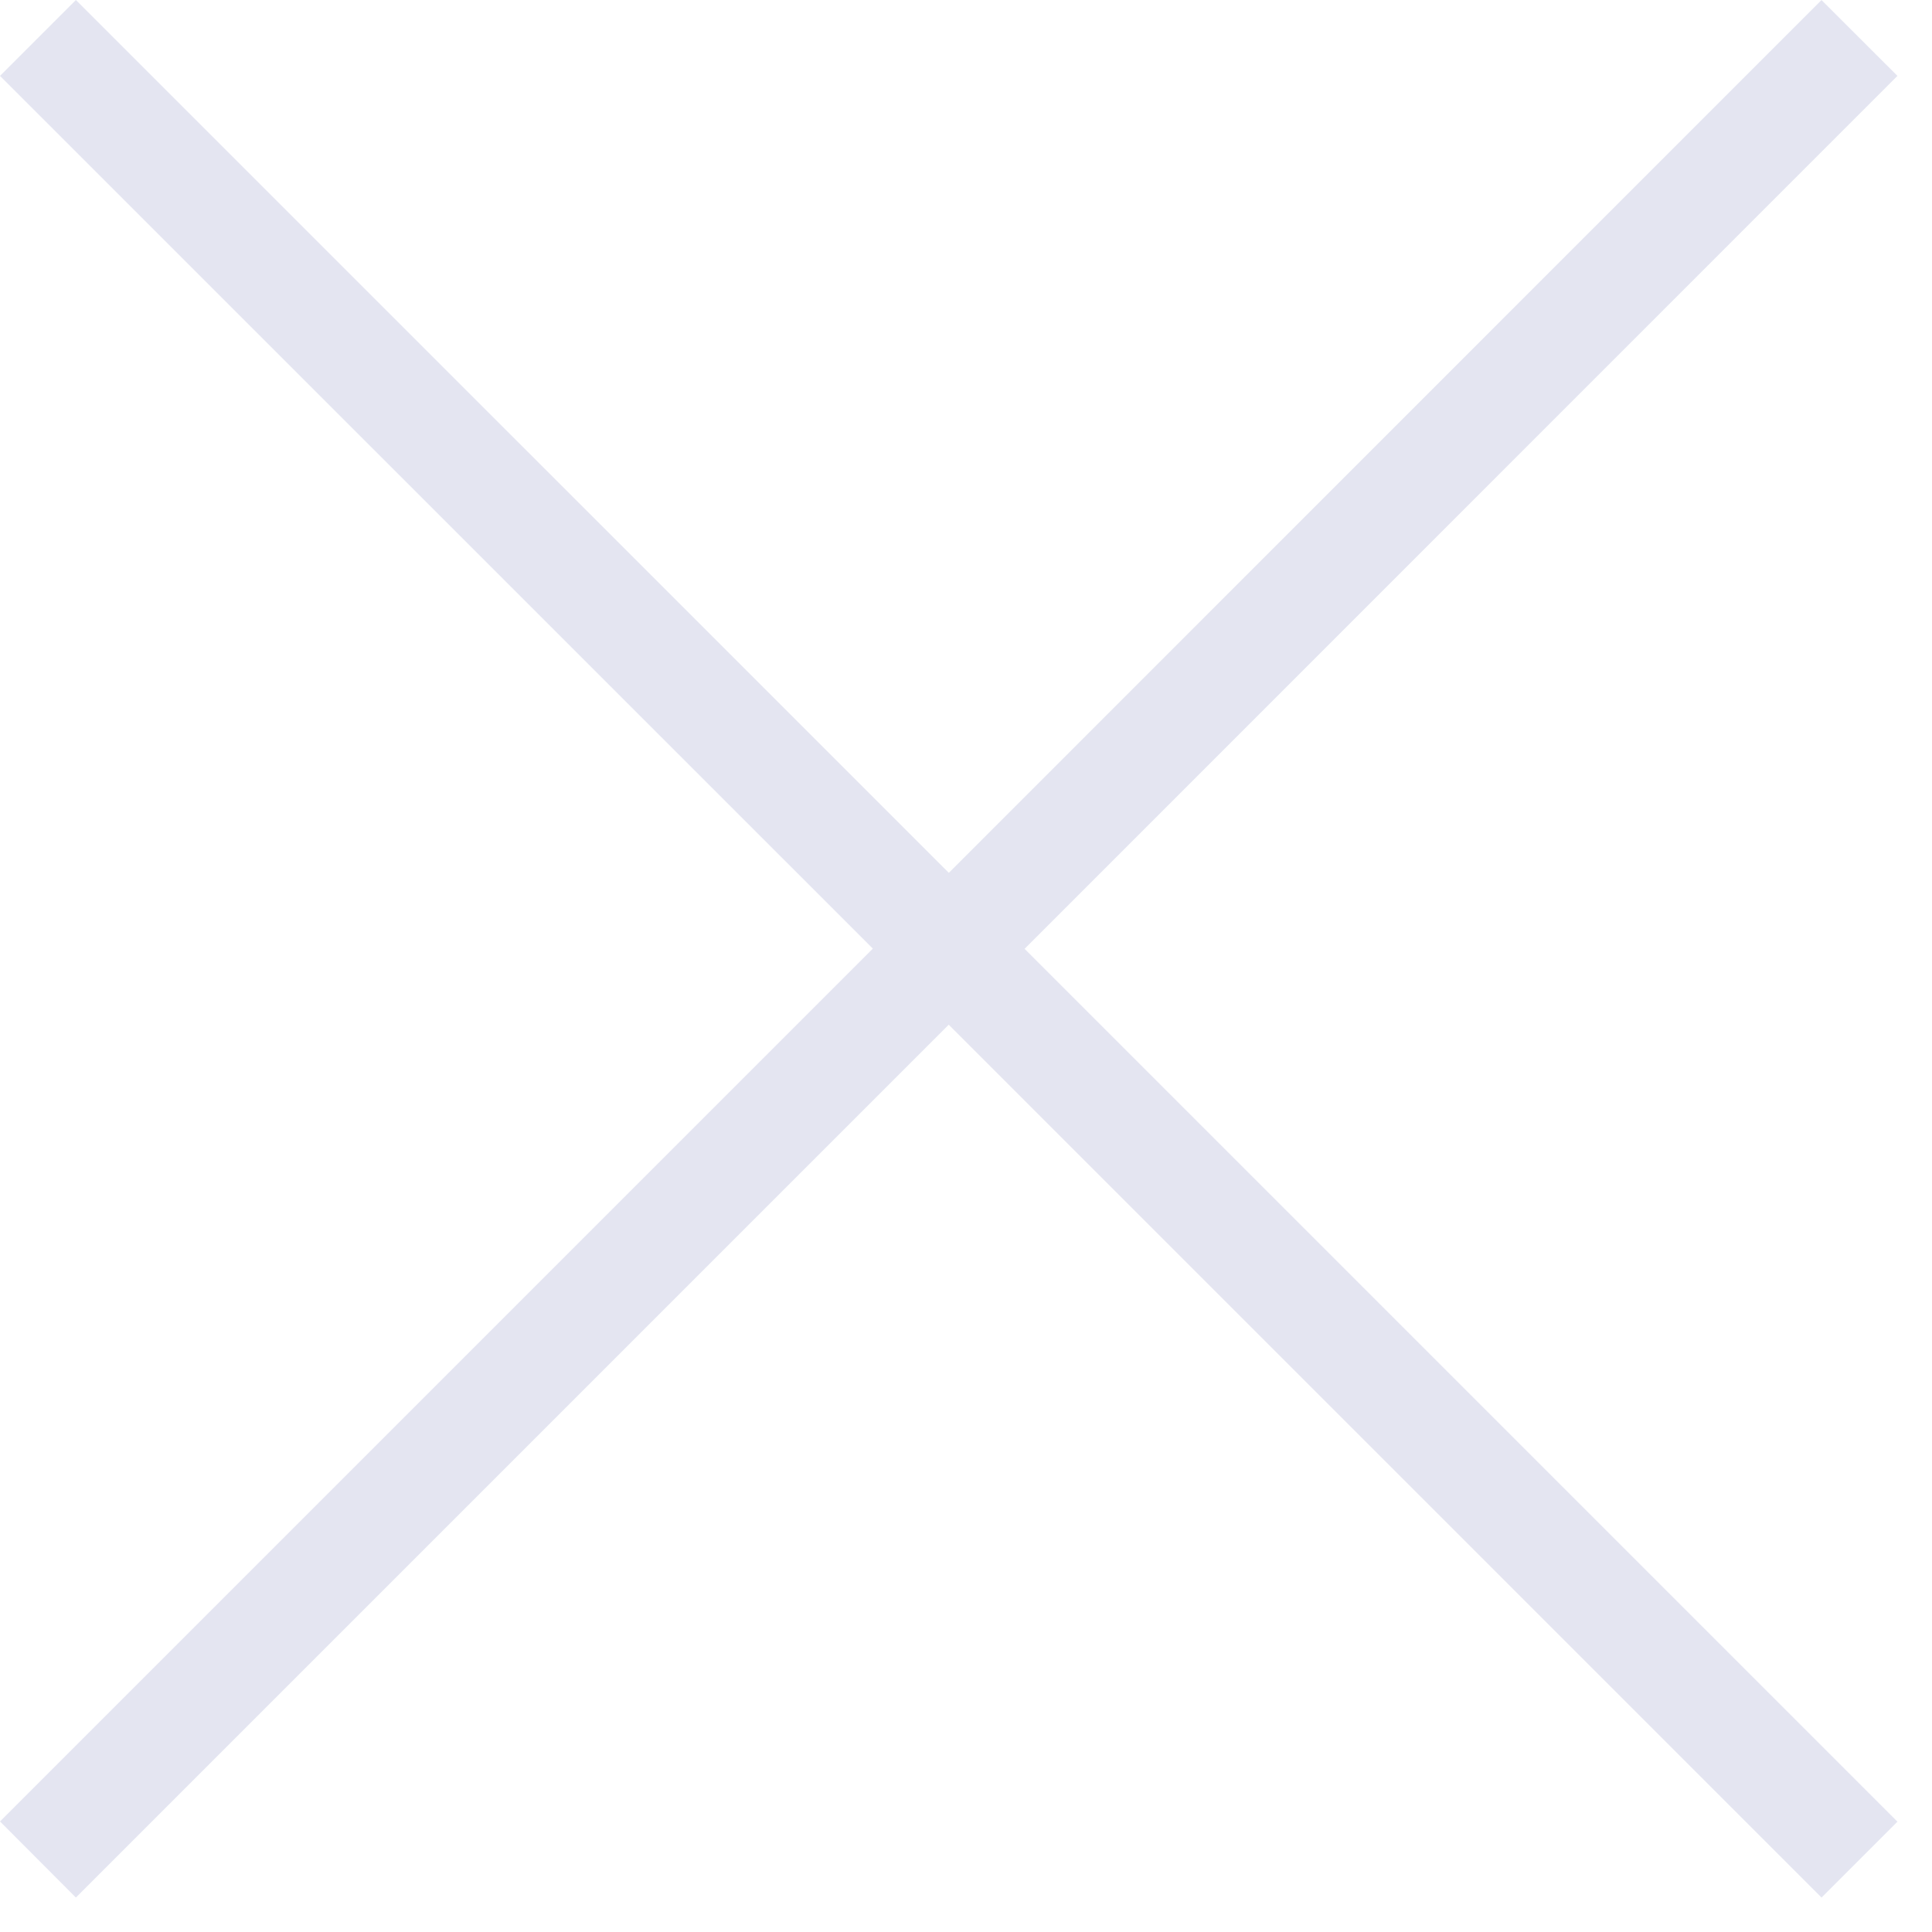
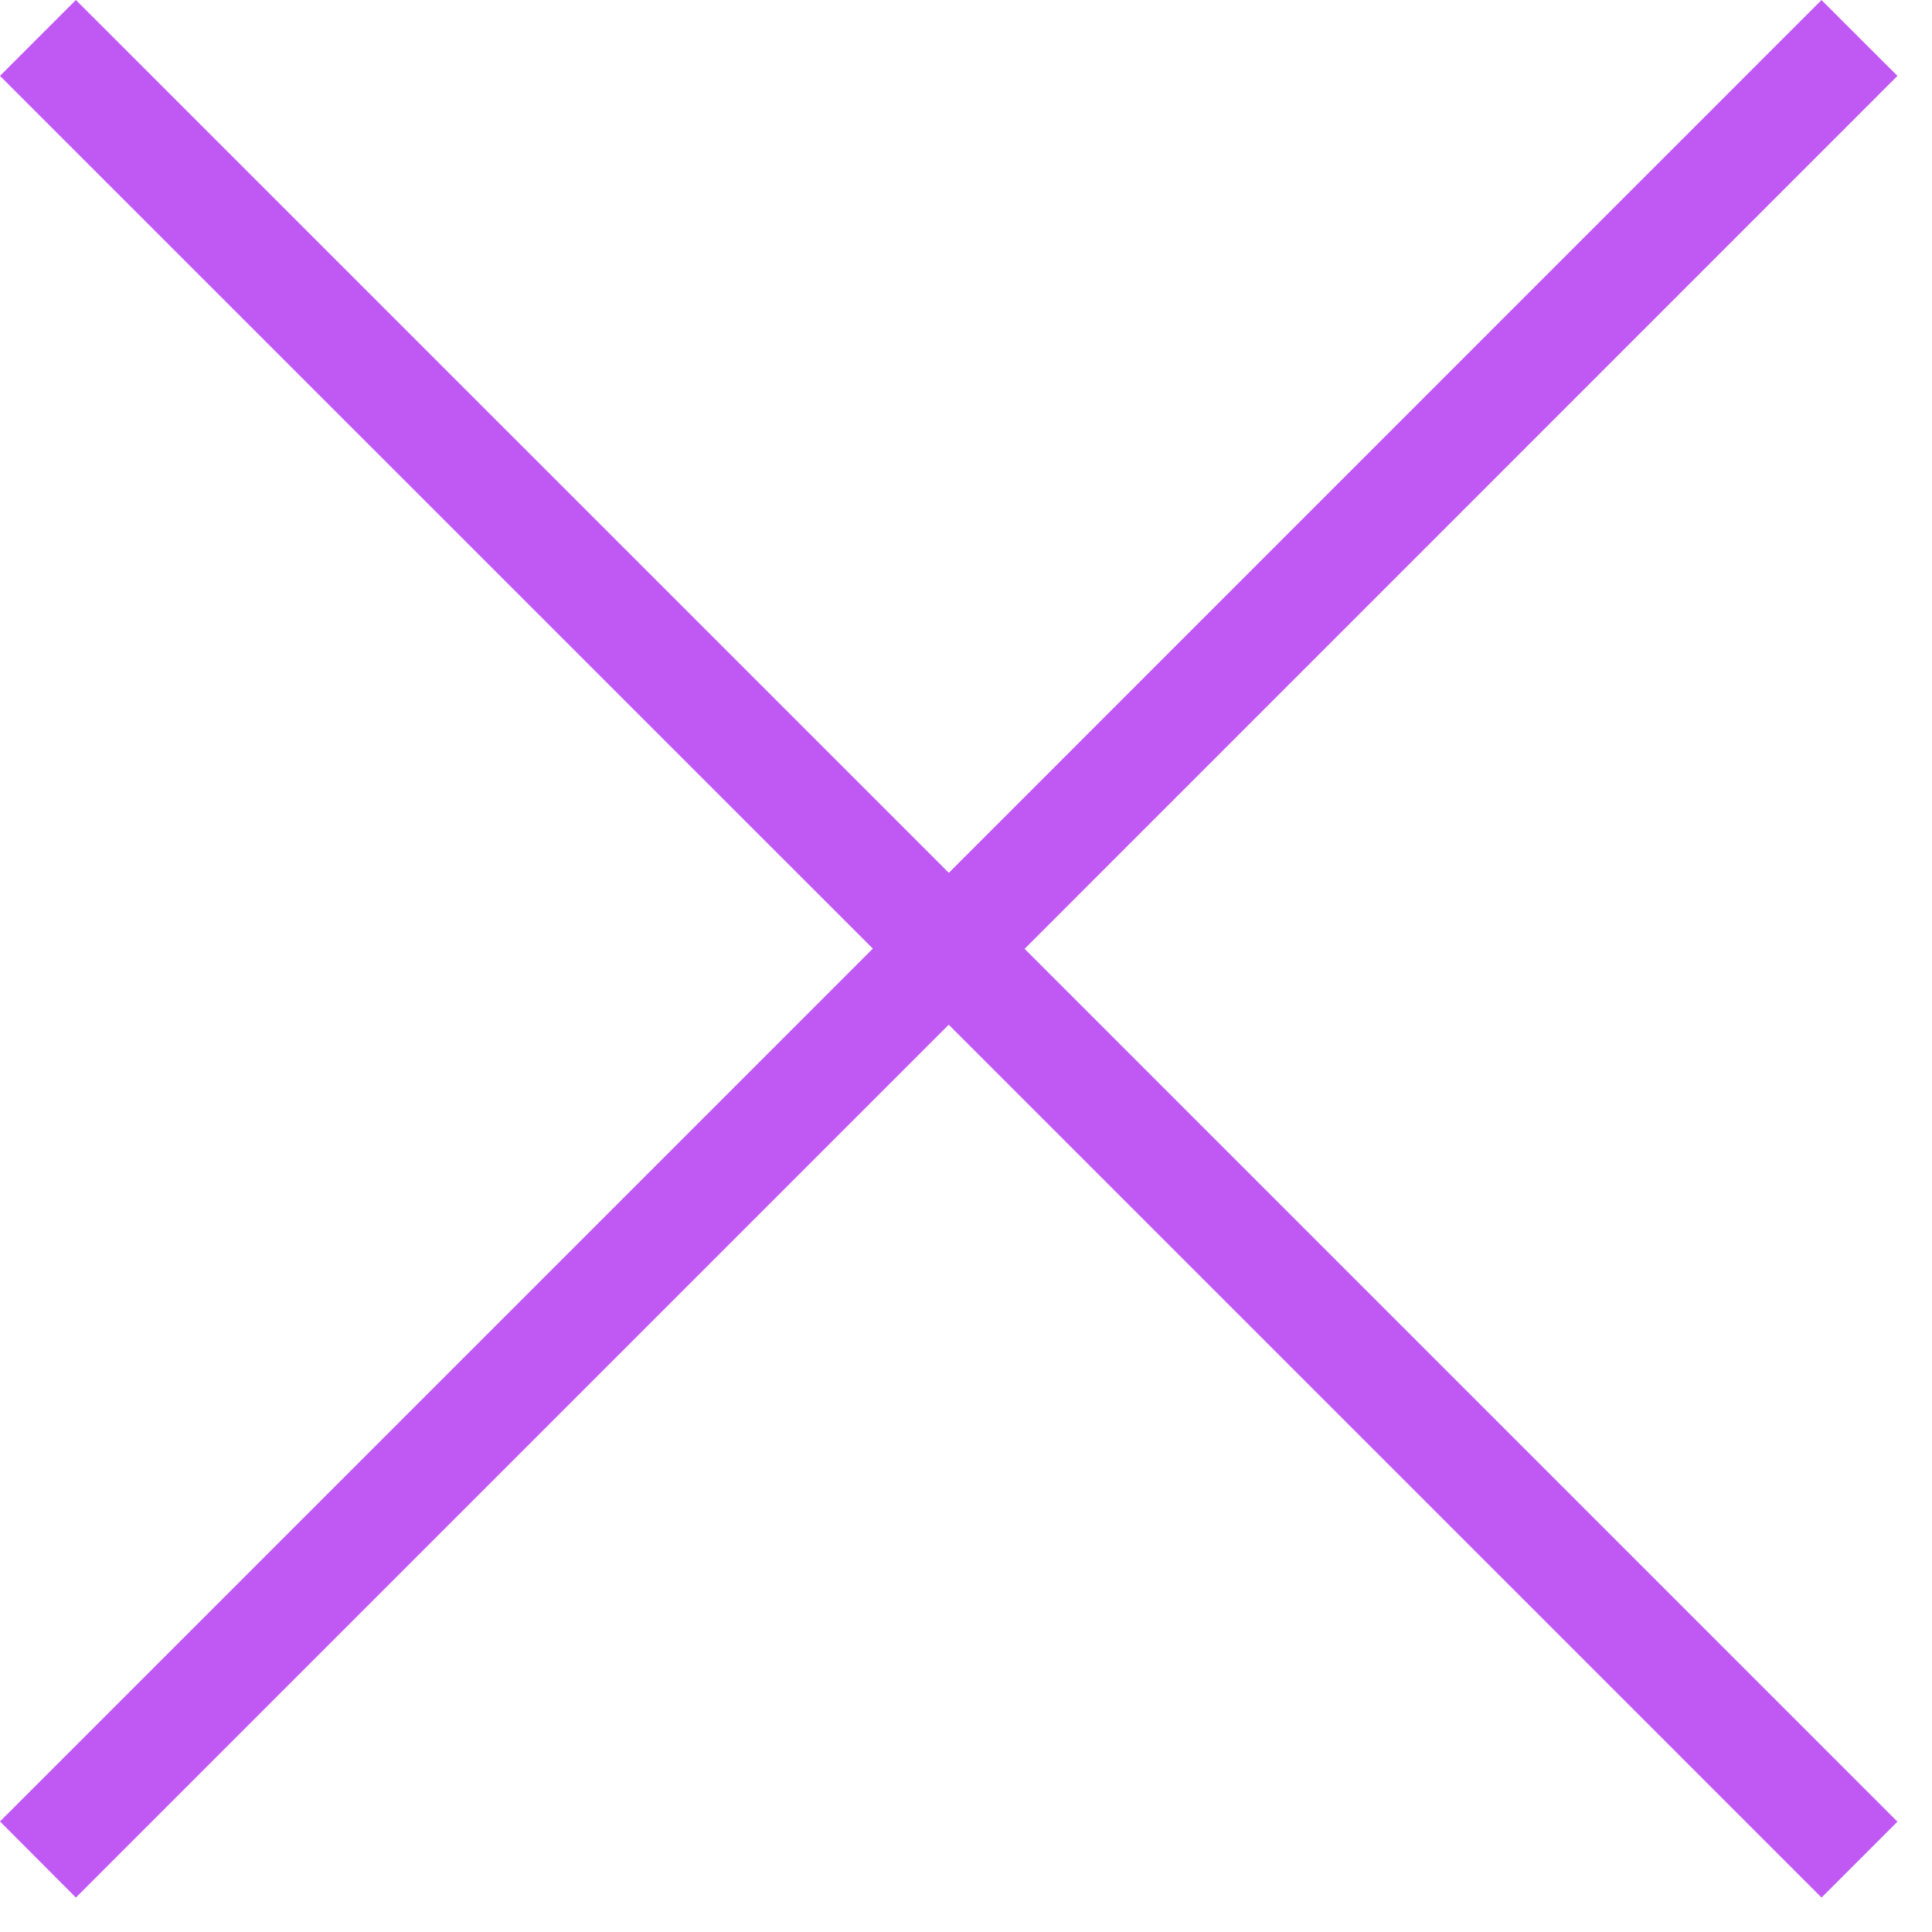
<svg xmlns="http://www.w3.org/2000/svg" width="18" height="18">
-   <path fill="#e4e5f1" fill-rule="evenodd" d="M16.97 0l.708.707L9.546 8.84l8.132 8.132-.707.707-8.132-8.132-8.132 8.132L0 16.97l8.132-8.132L0 .707.707 0 8.84 8.132 16.971 0z" />
+   <path fill="#c058f3" fill-rule="evenodd" d="M16.97 0l.708.707L9.546 8.84l8.132 8.132-.707.707-8.132-8.132-8.132 8.132L0 16.97l8.132-8.132L0 .707.707 0 8.84 8.132 16.971 0z" />
</svg>
